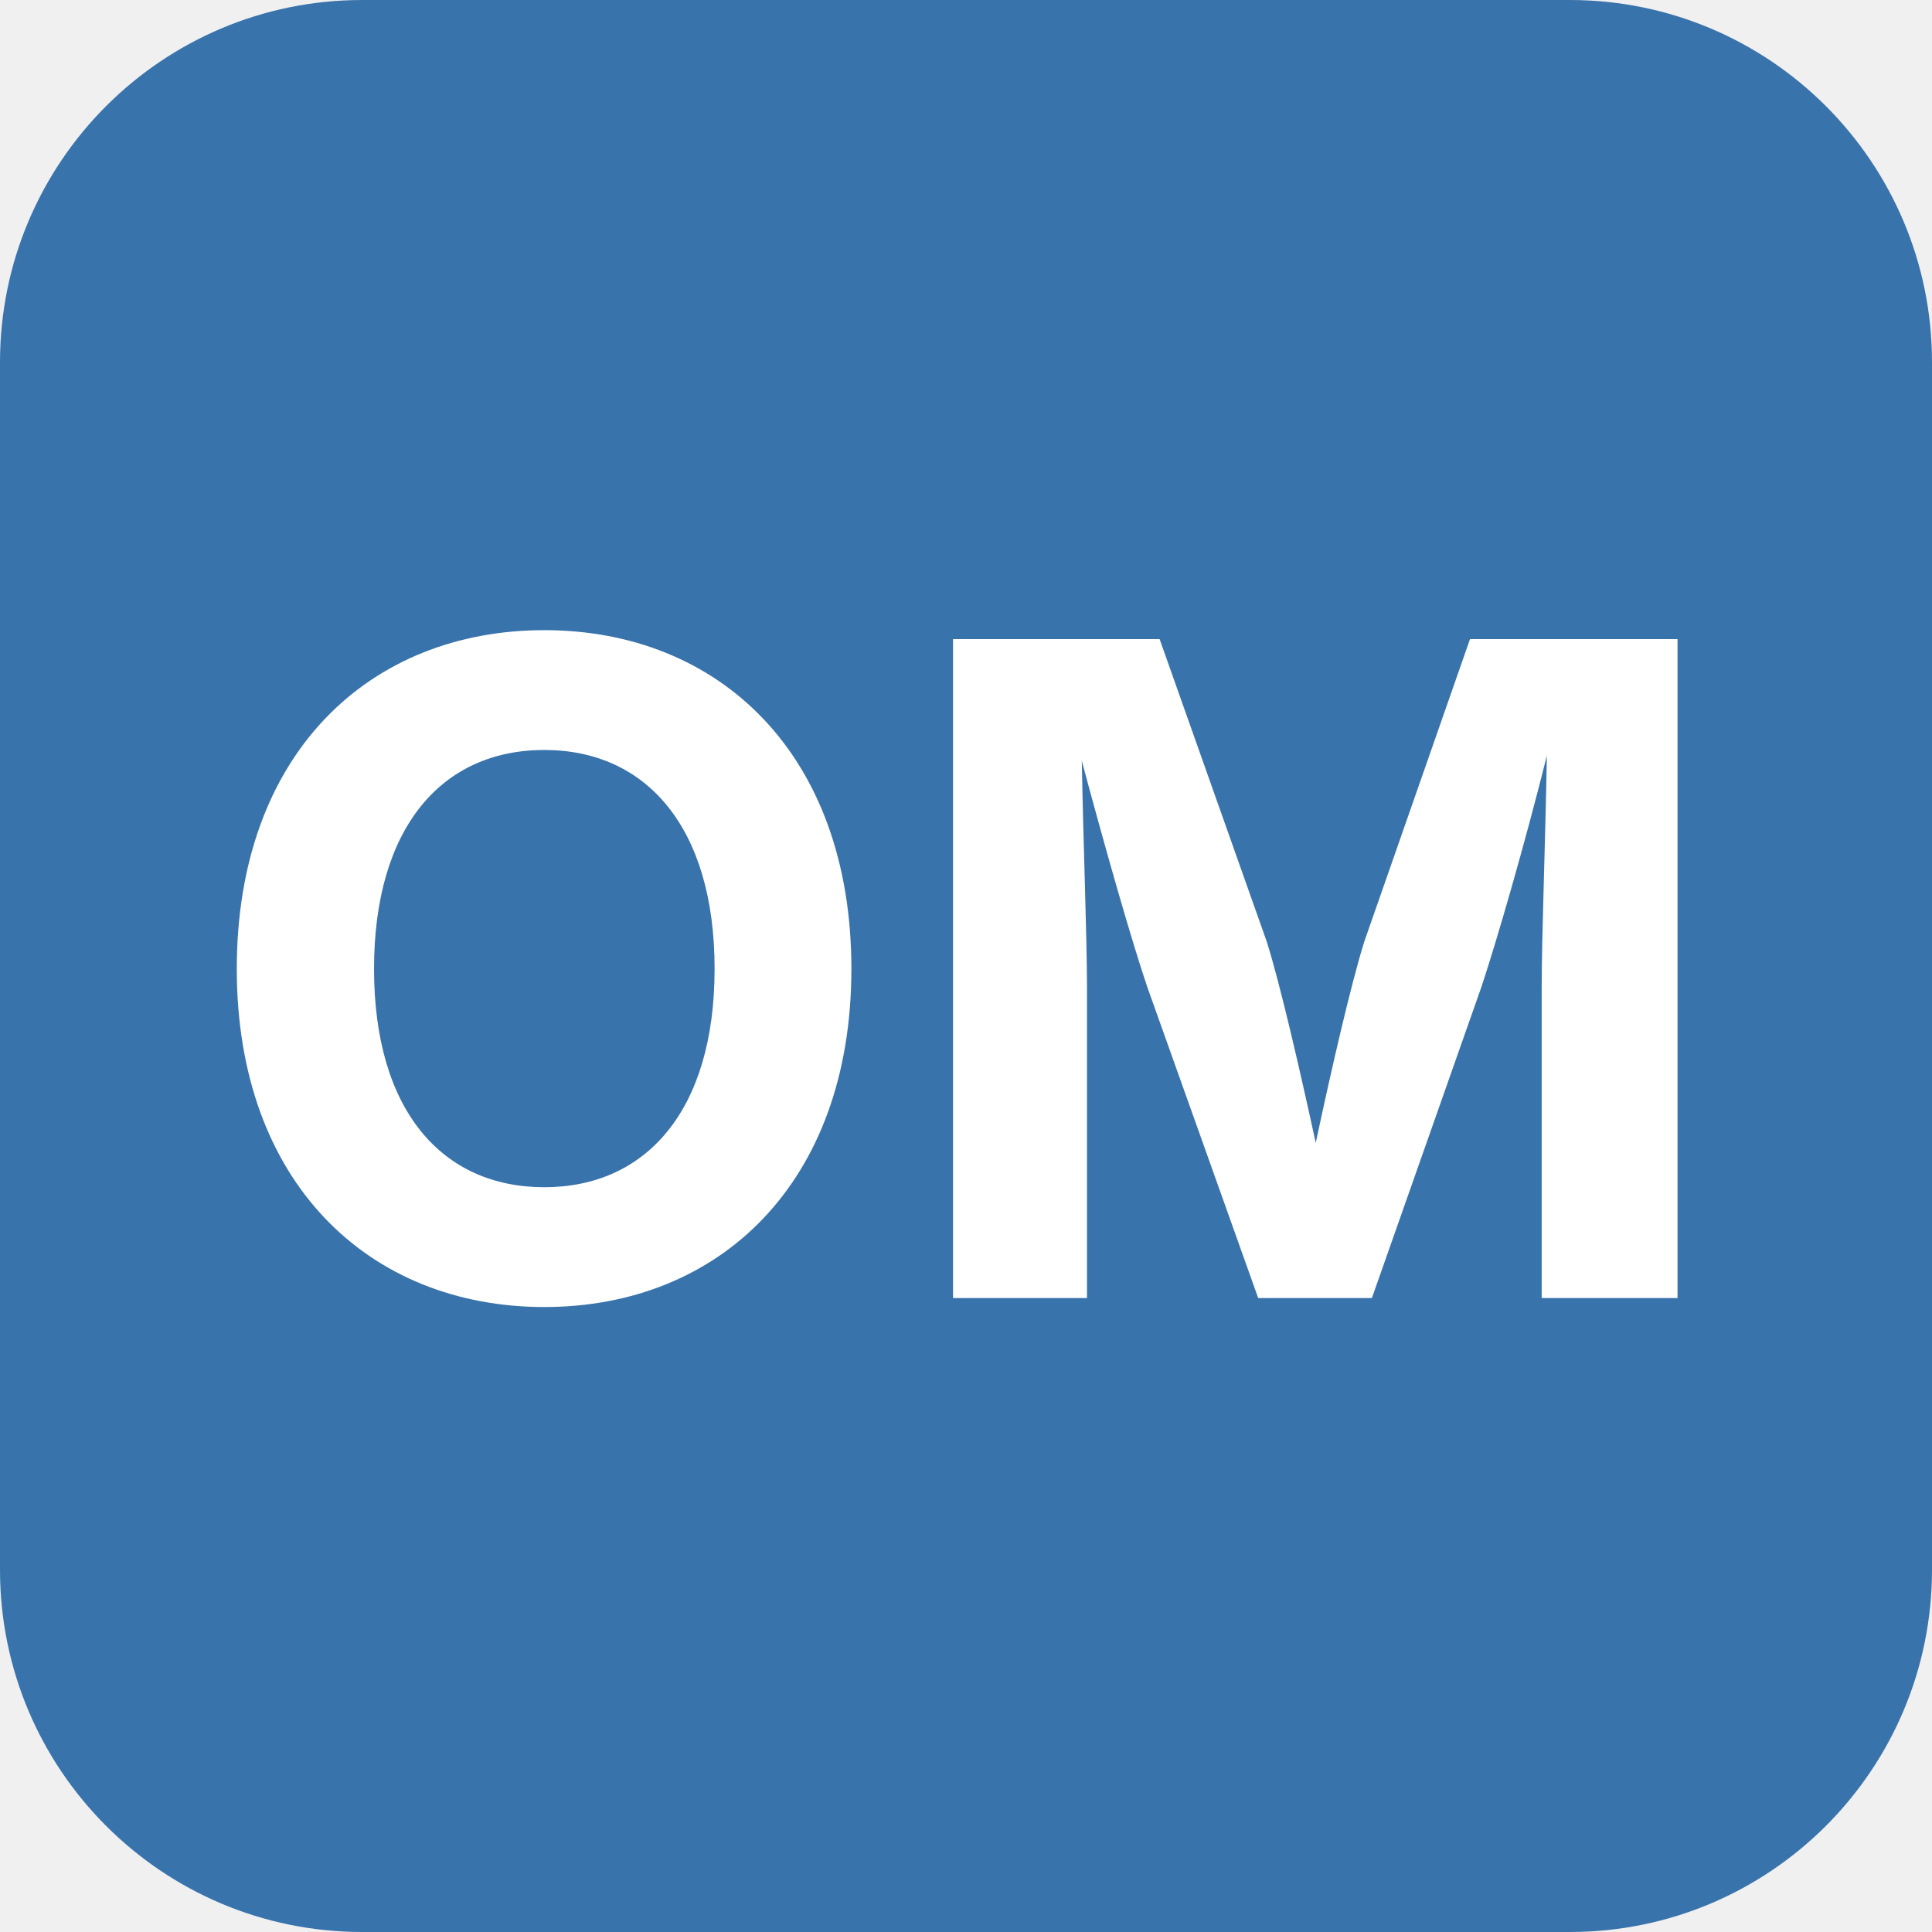
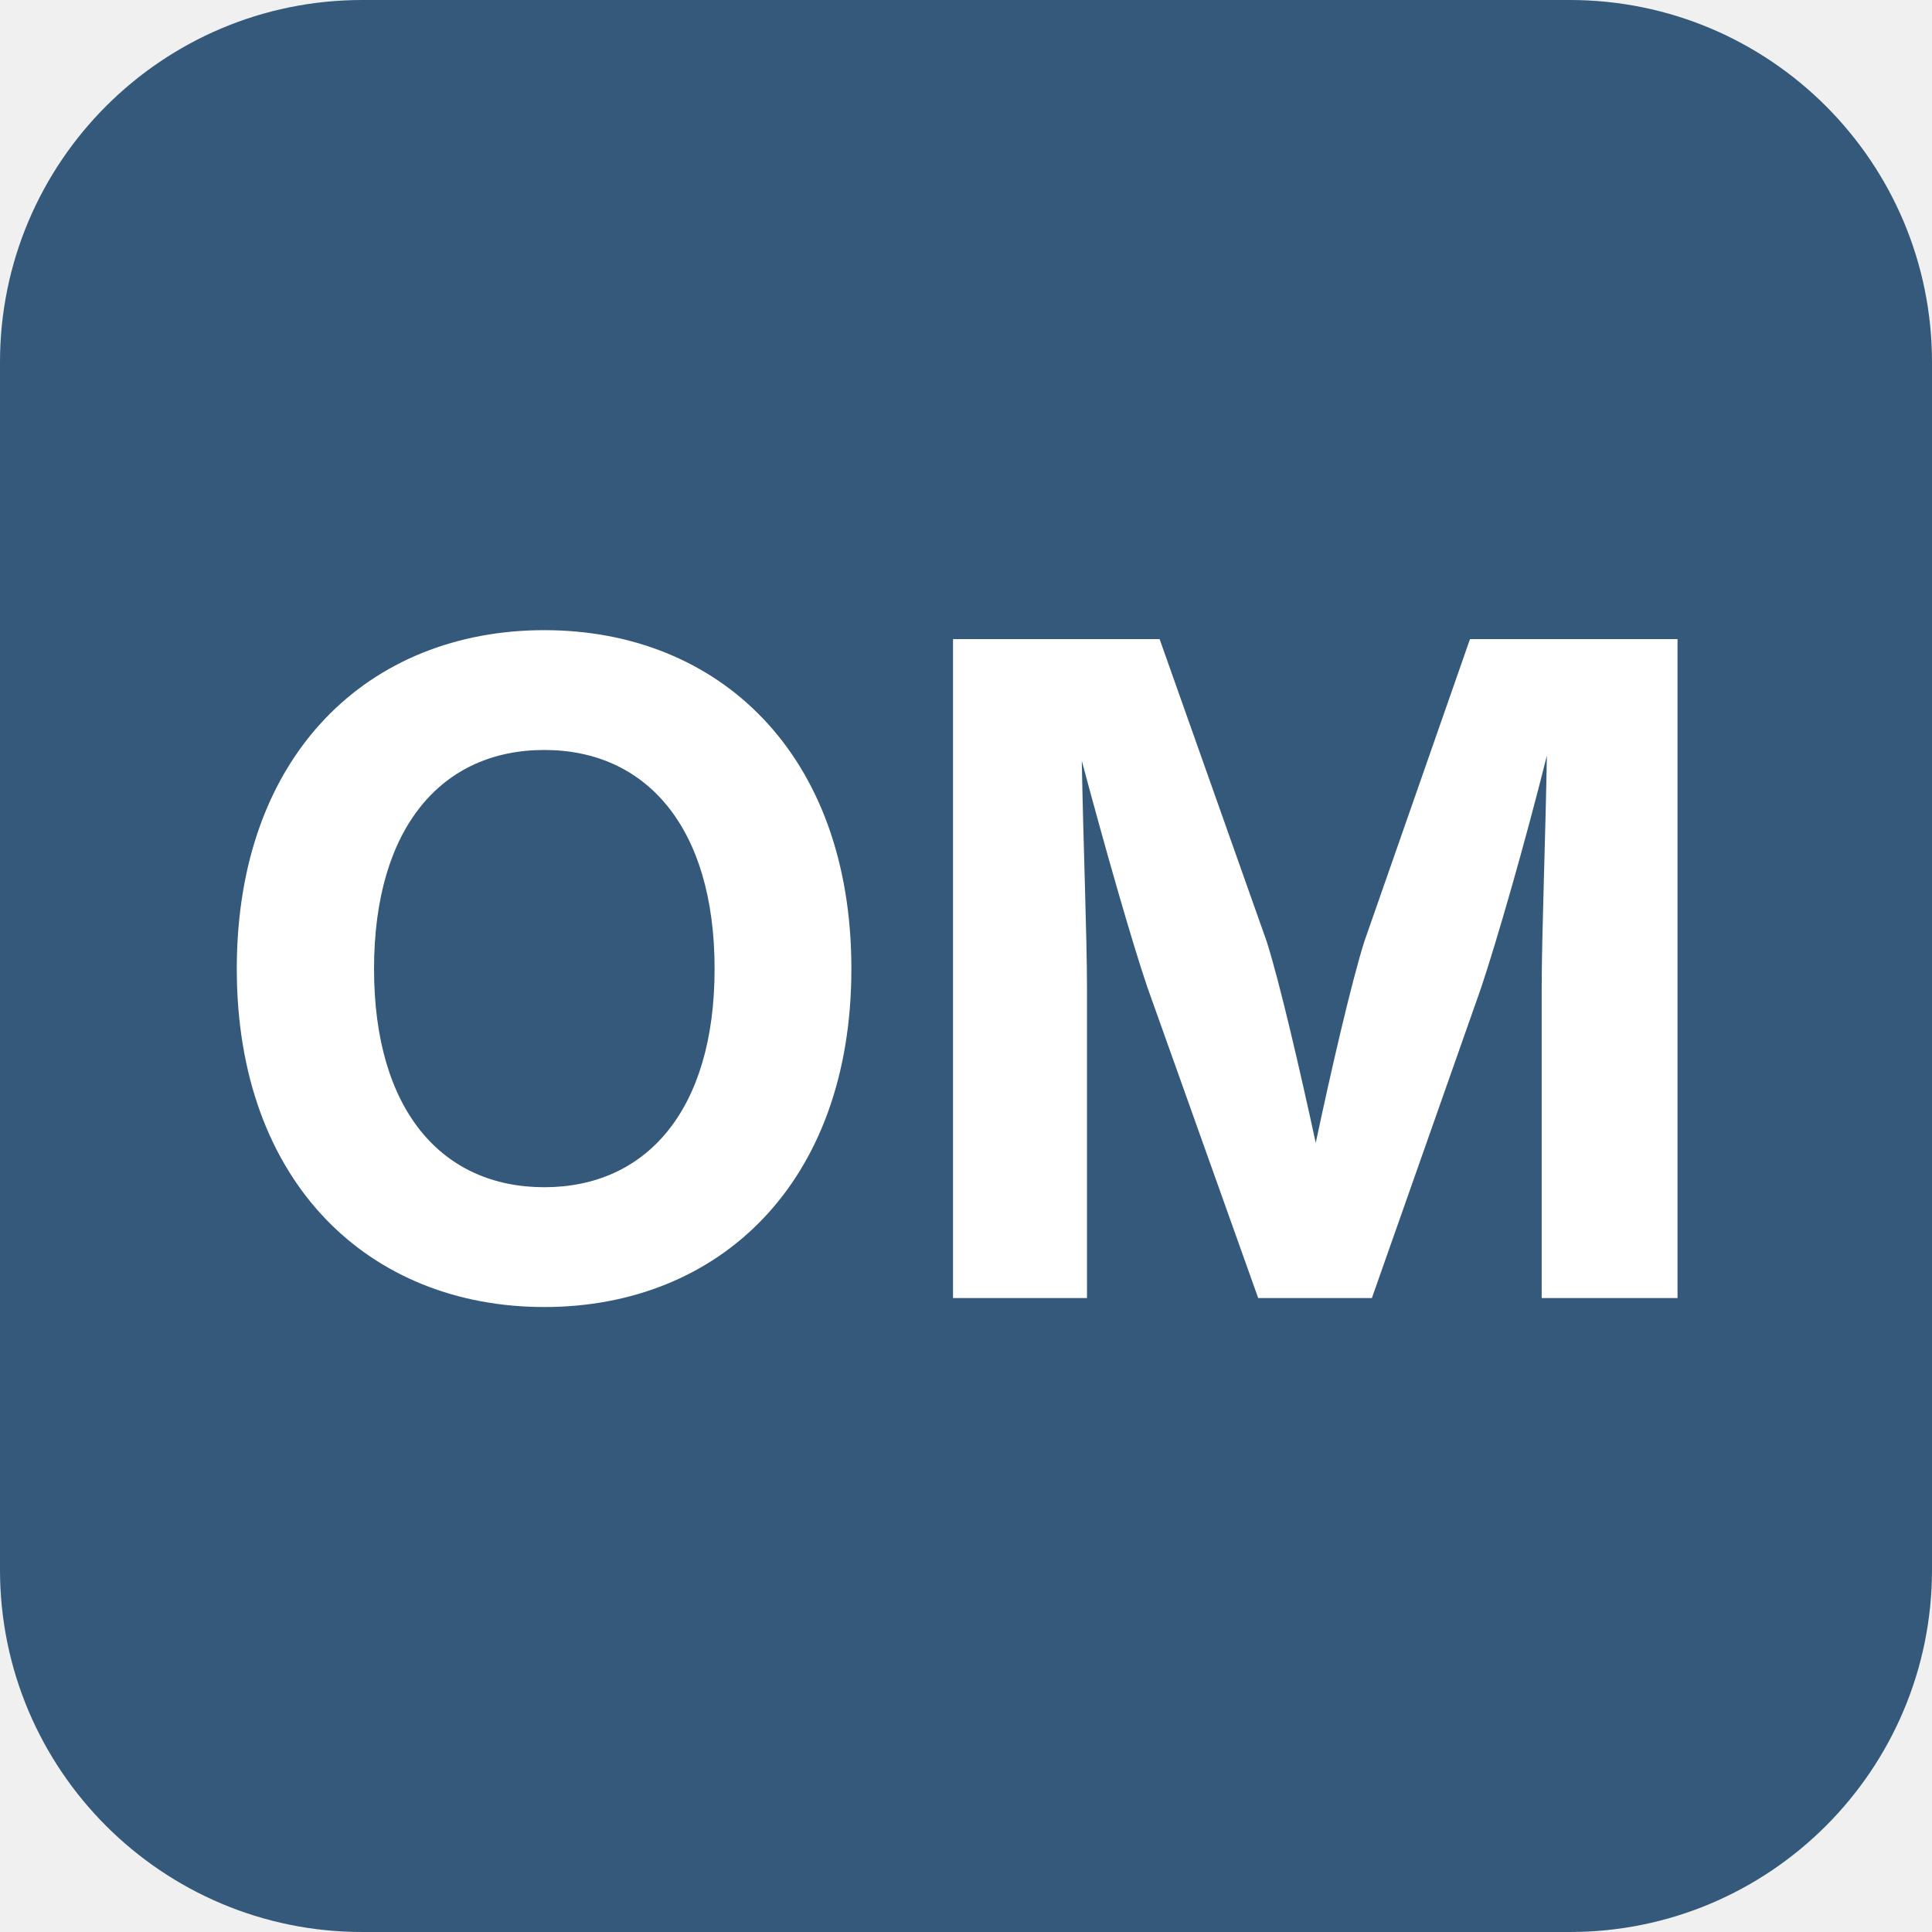
<svg xmlns="http://www.w3.org/2000/svg" viewBox="0 0 64 64">
-   <rect width="64" height="64" rx="12" fill="#3973ac" />
+   <rect width="64" height="64" rx="12" fill="#35597a" />
  <text x="32" y="43" font-family="Inter, Arial, sans-serif" font-size="30" font-weight="700" fill="#fff" text-anchor="middle">OM</text>
</svg>
